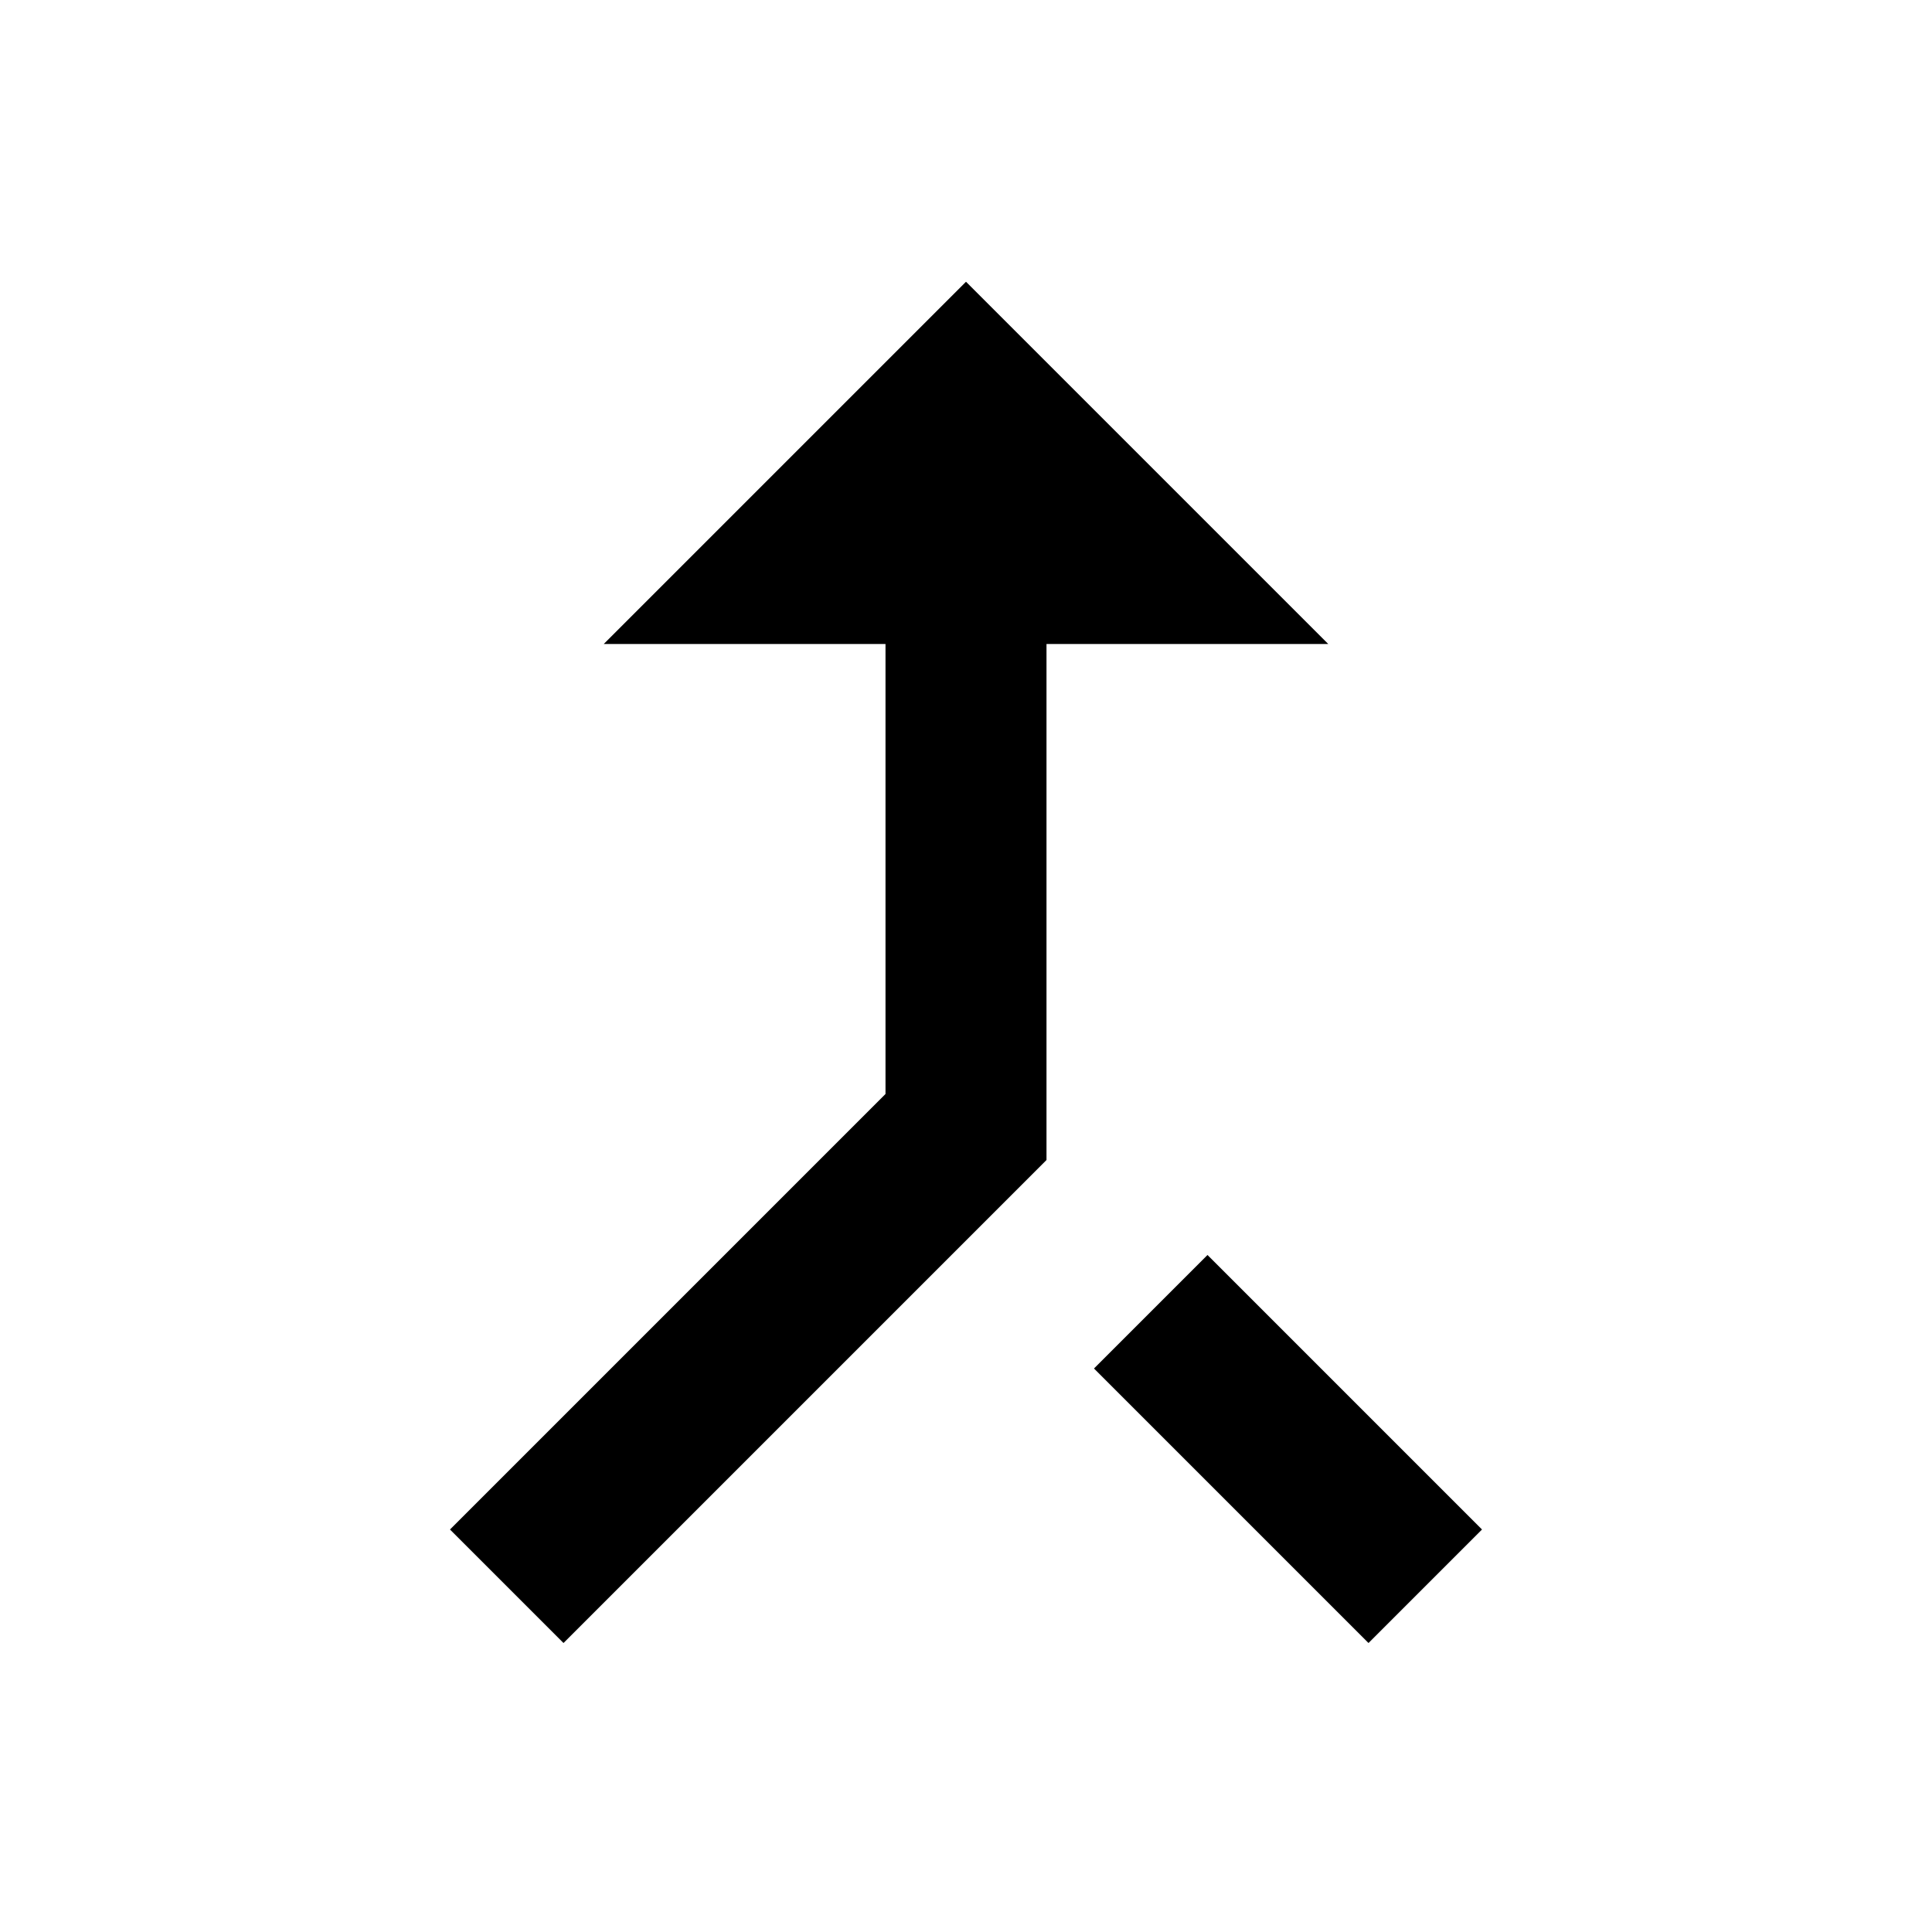
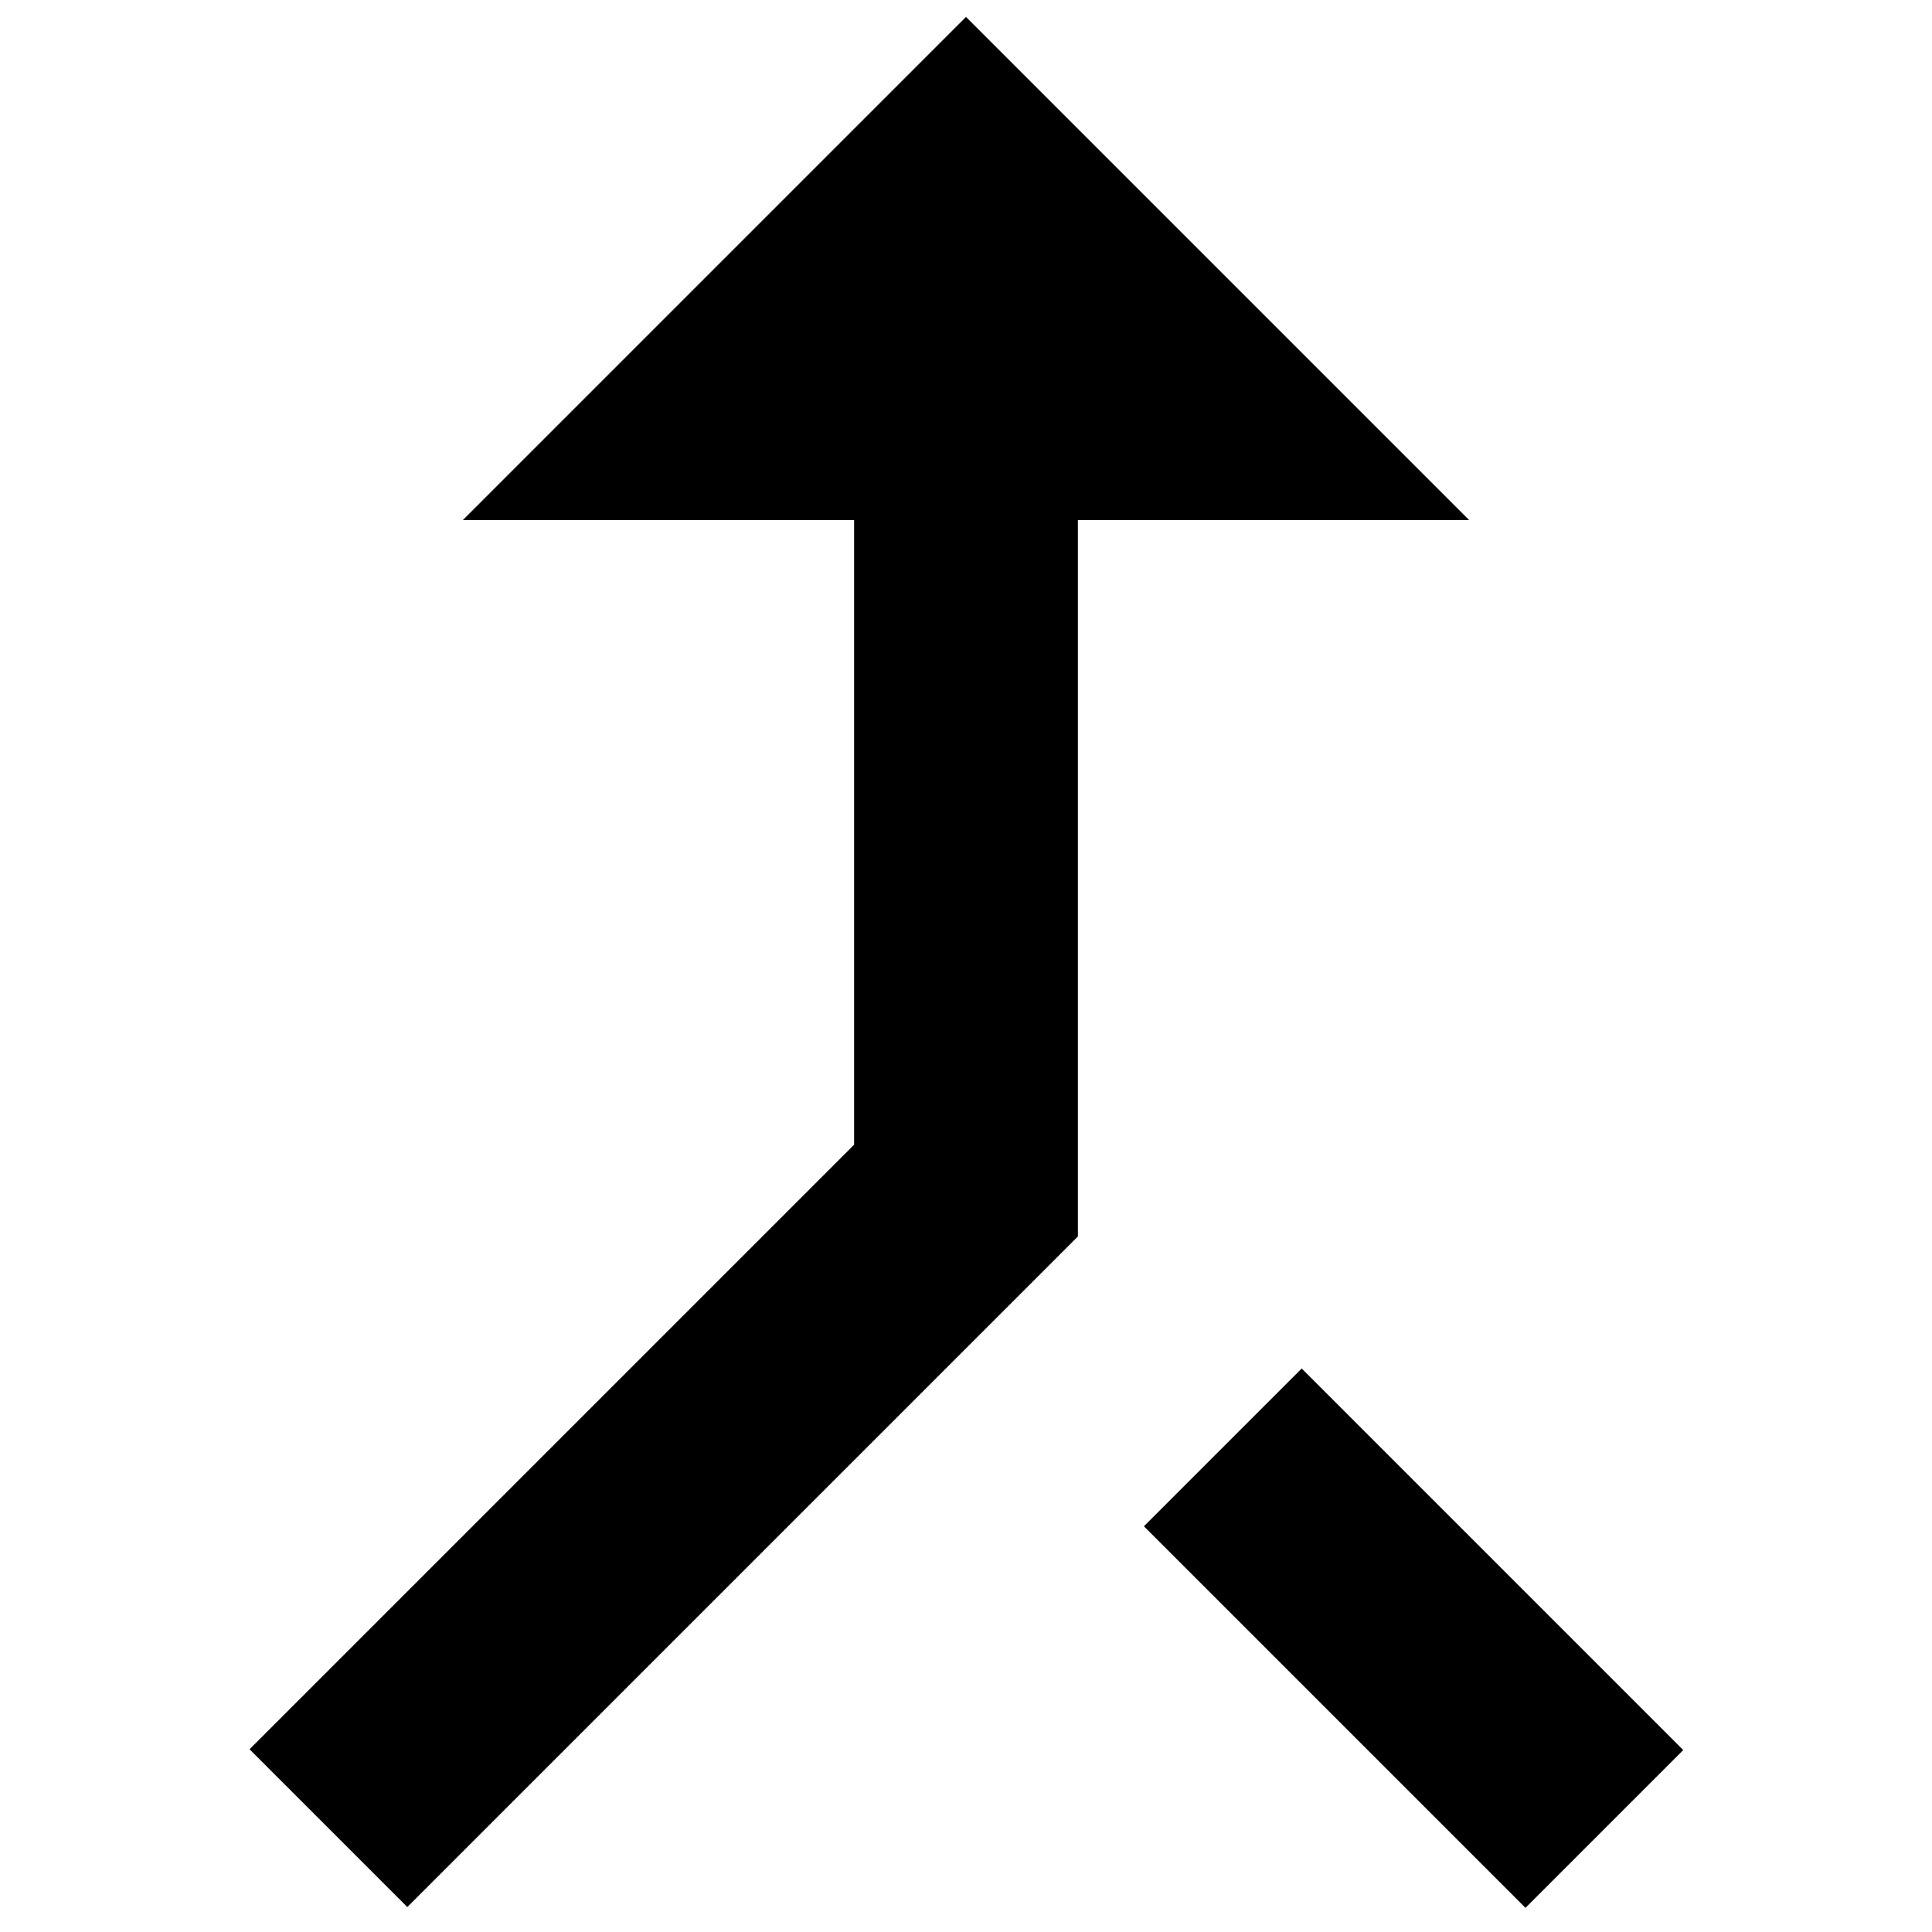
- <svg xmlns="http://www.w3.org/2000/svg" height="24px" viewBox="0 0 24 24" width="24px" fill="#000000">
-   <path d="M0 0h24v24H0z" fill="none" />
-   <path d="M17 20.41L18.41 19 15 15.59 13.59 17 17 20.41zM7.5 8H11v5.59L5.59 19 7 20.41l6-6V8h3.5L12 3.5 7.5 8z" />
+ <svg xmlns="http://www.w3.org/2000/svg" id="Layer_2" data-name="Layer 2" viewBox="0 0 24 24">
+   <defs>
+     <style>
+       .cls-1 {
+         fill: none;
+       }
+     </style>
+   </defs>
+   <g id="Layer_1-2" data-name="Layer 1">
+     <path class="cls-1" d="m0,0h24v24H0V0Z" />
+     <path d="m18.95,23.7l1.96-1.96-4.74-4.74-1.96,1.96,4.74,4.74ZM5.75,6.46h4.86v7.76l-7.51,7.51,1.96,1.96,8.33-8.33V6.46h4.86L12,.21l-6.25,6.25Z" />
+   </g>
</svg>
